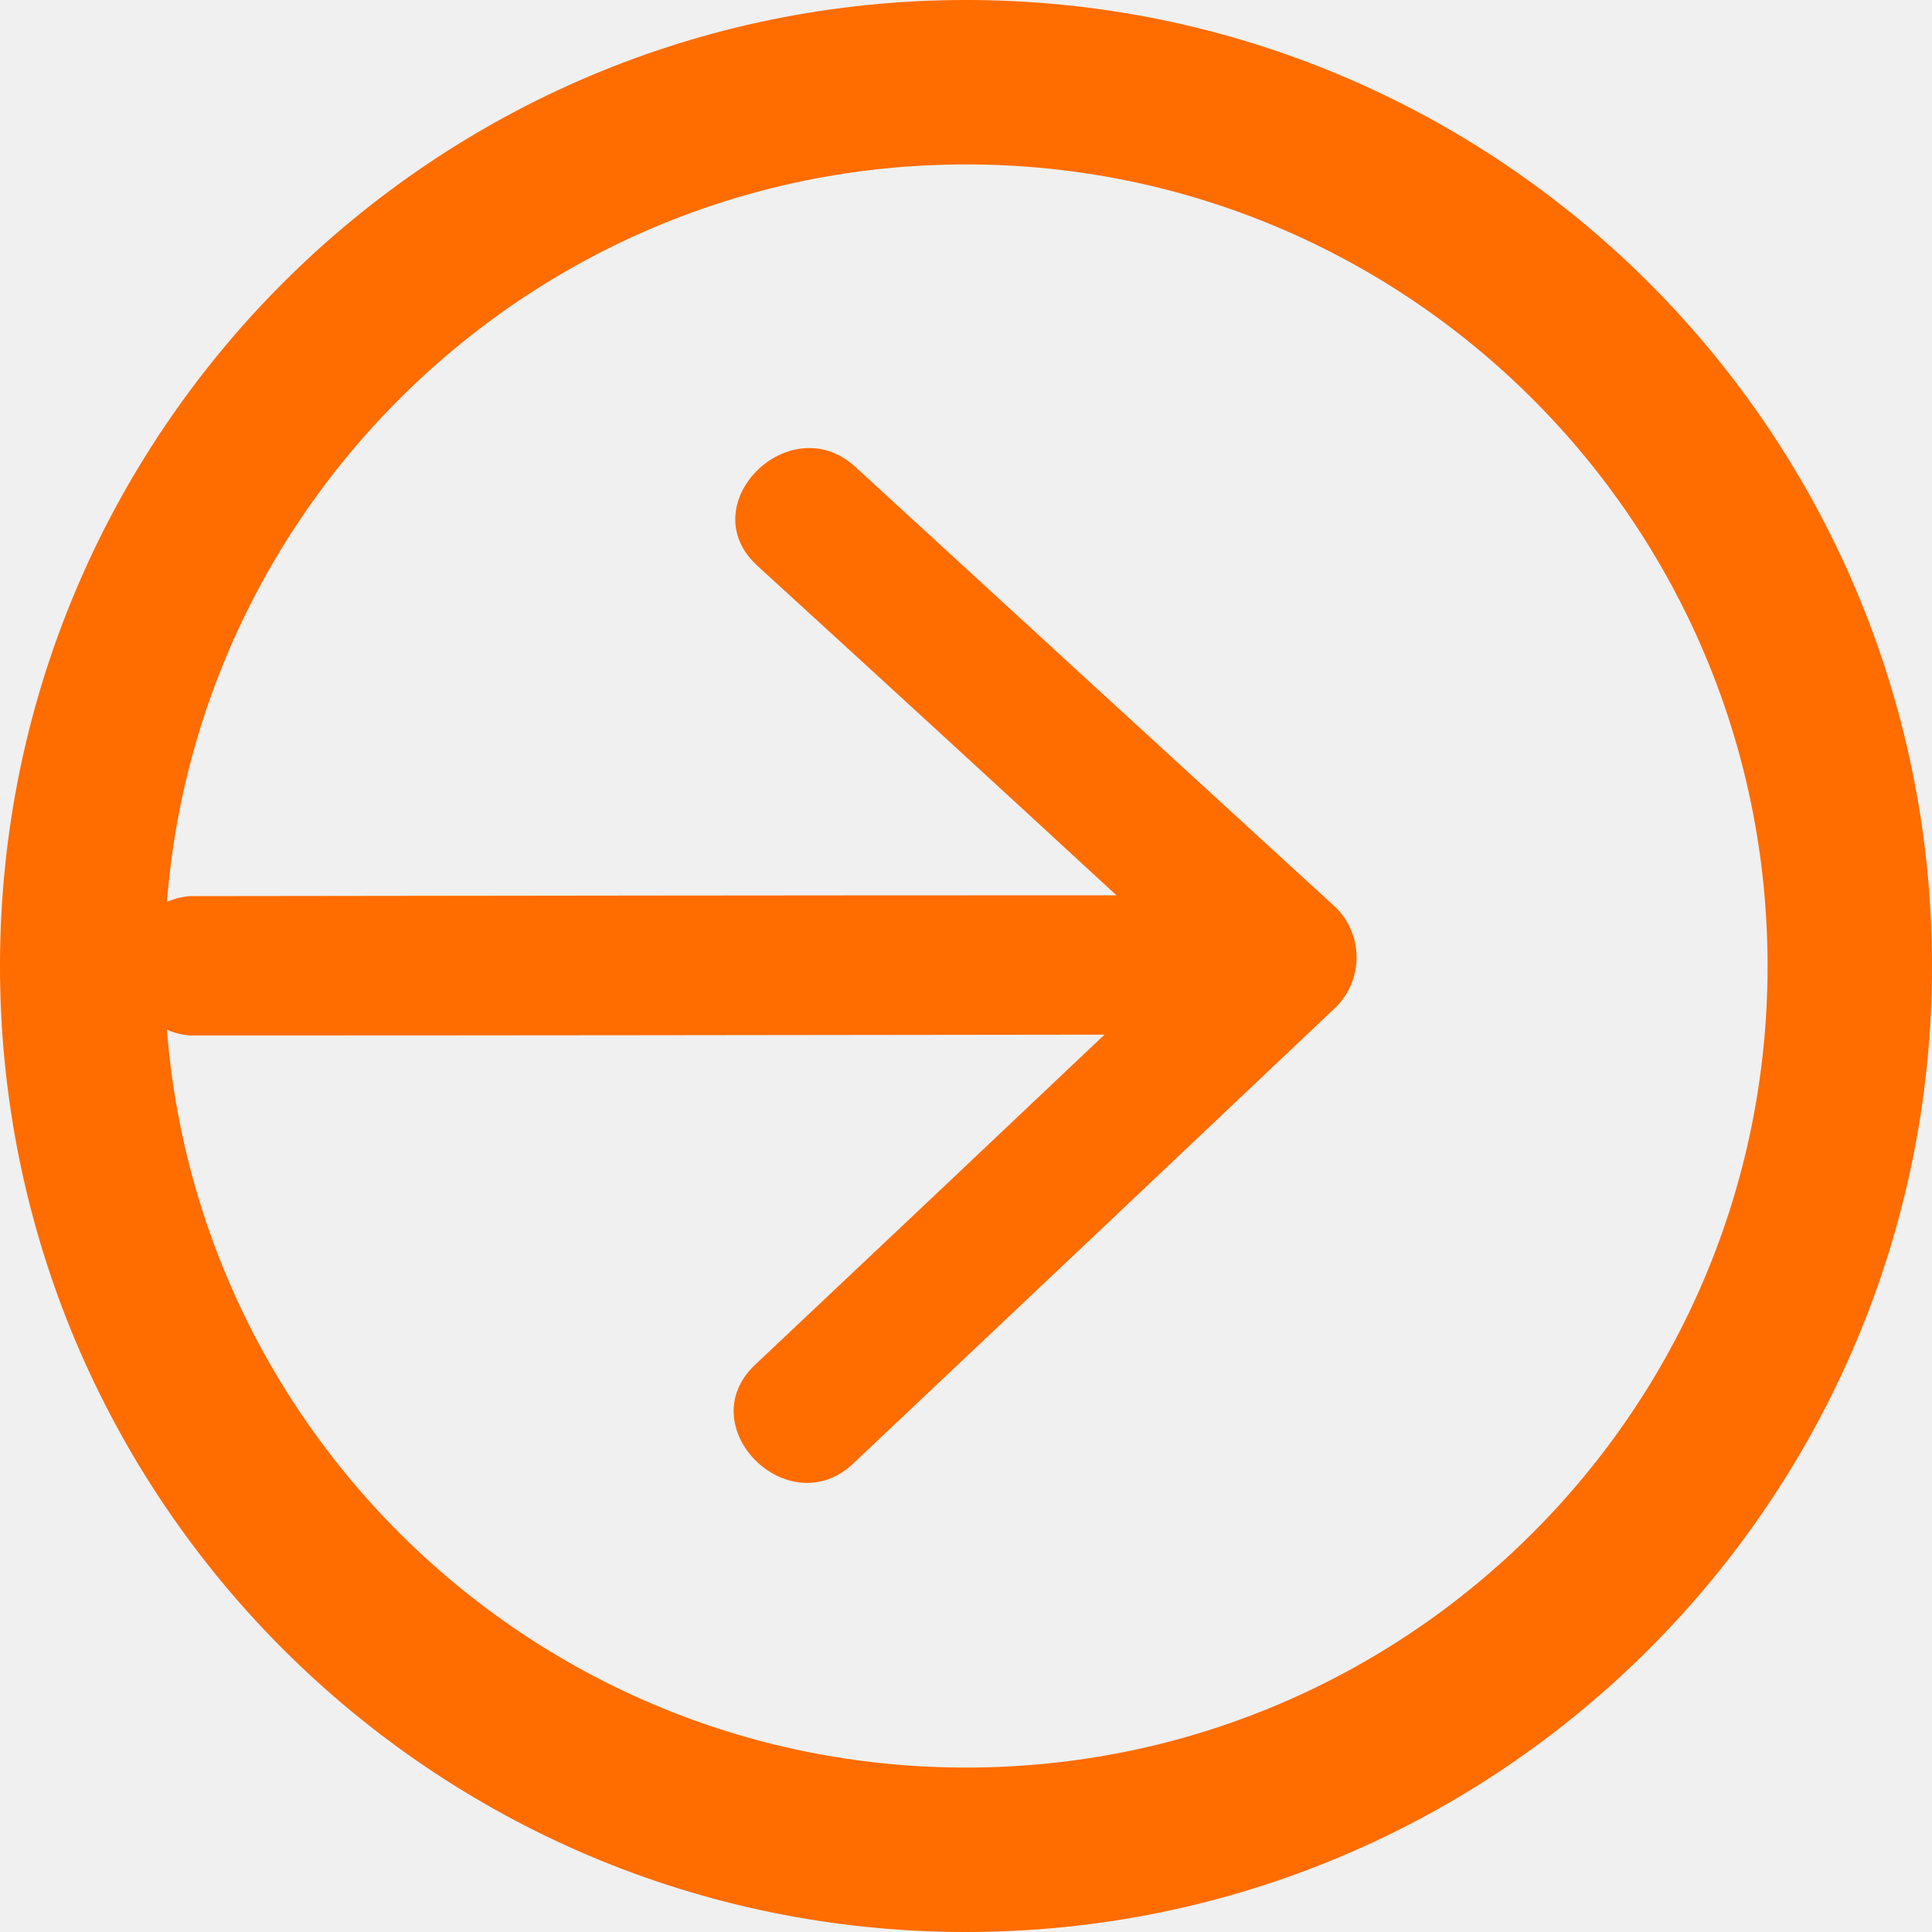
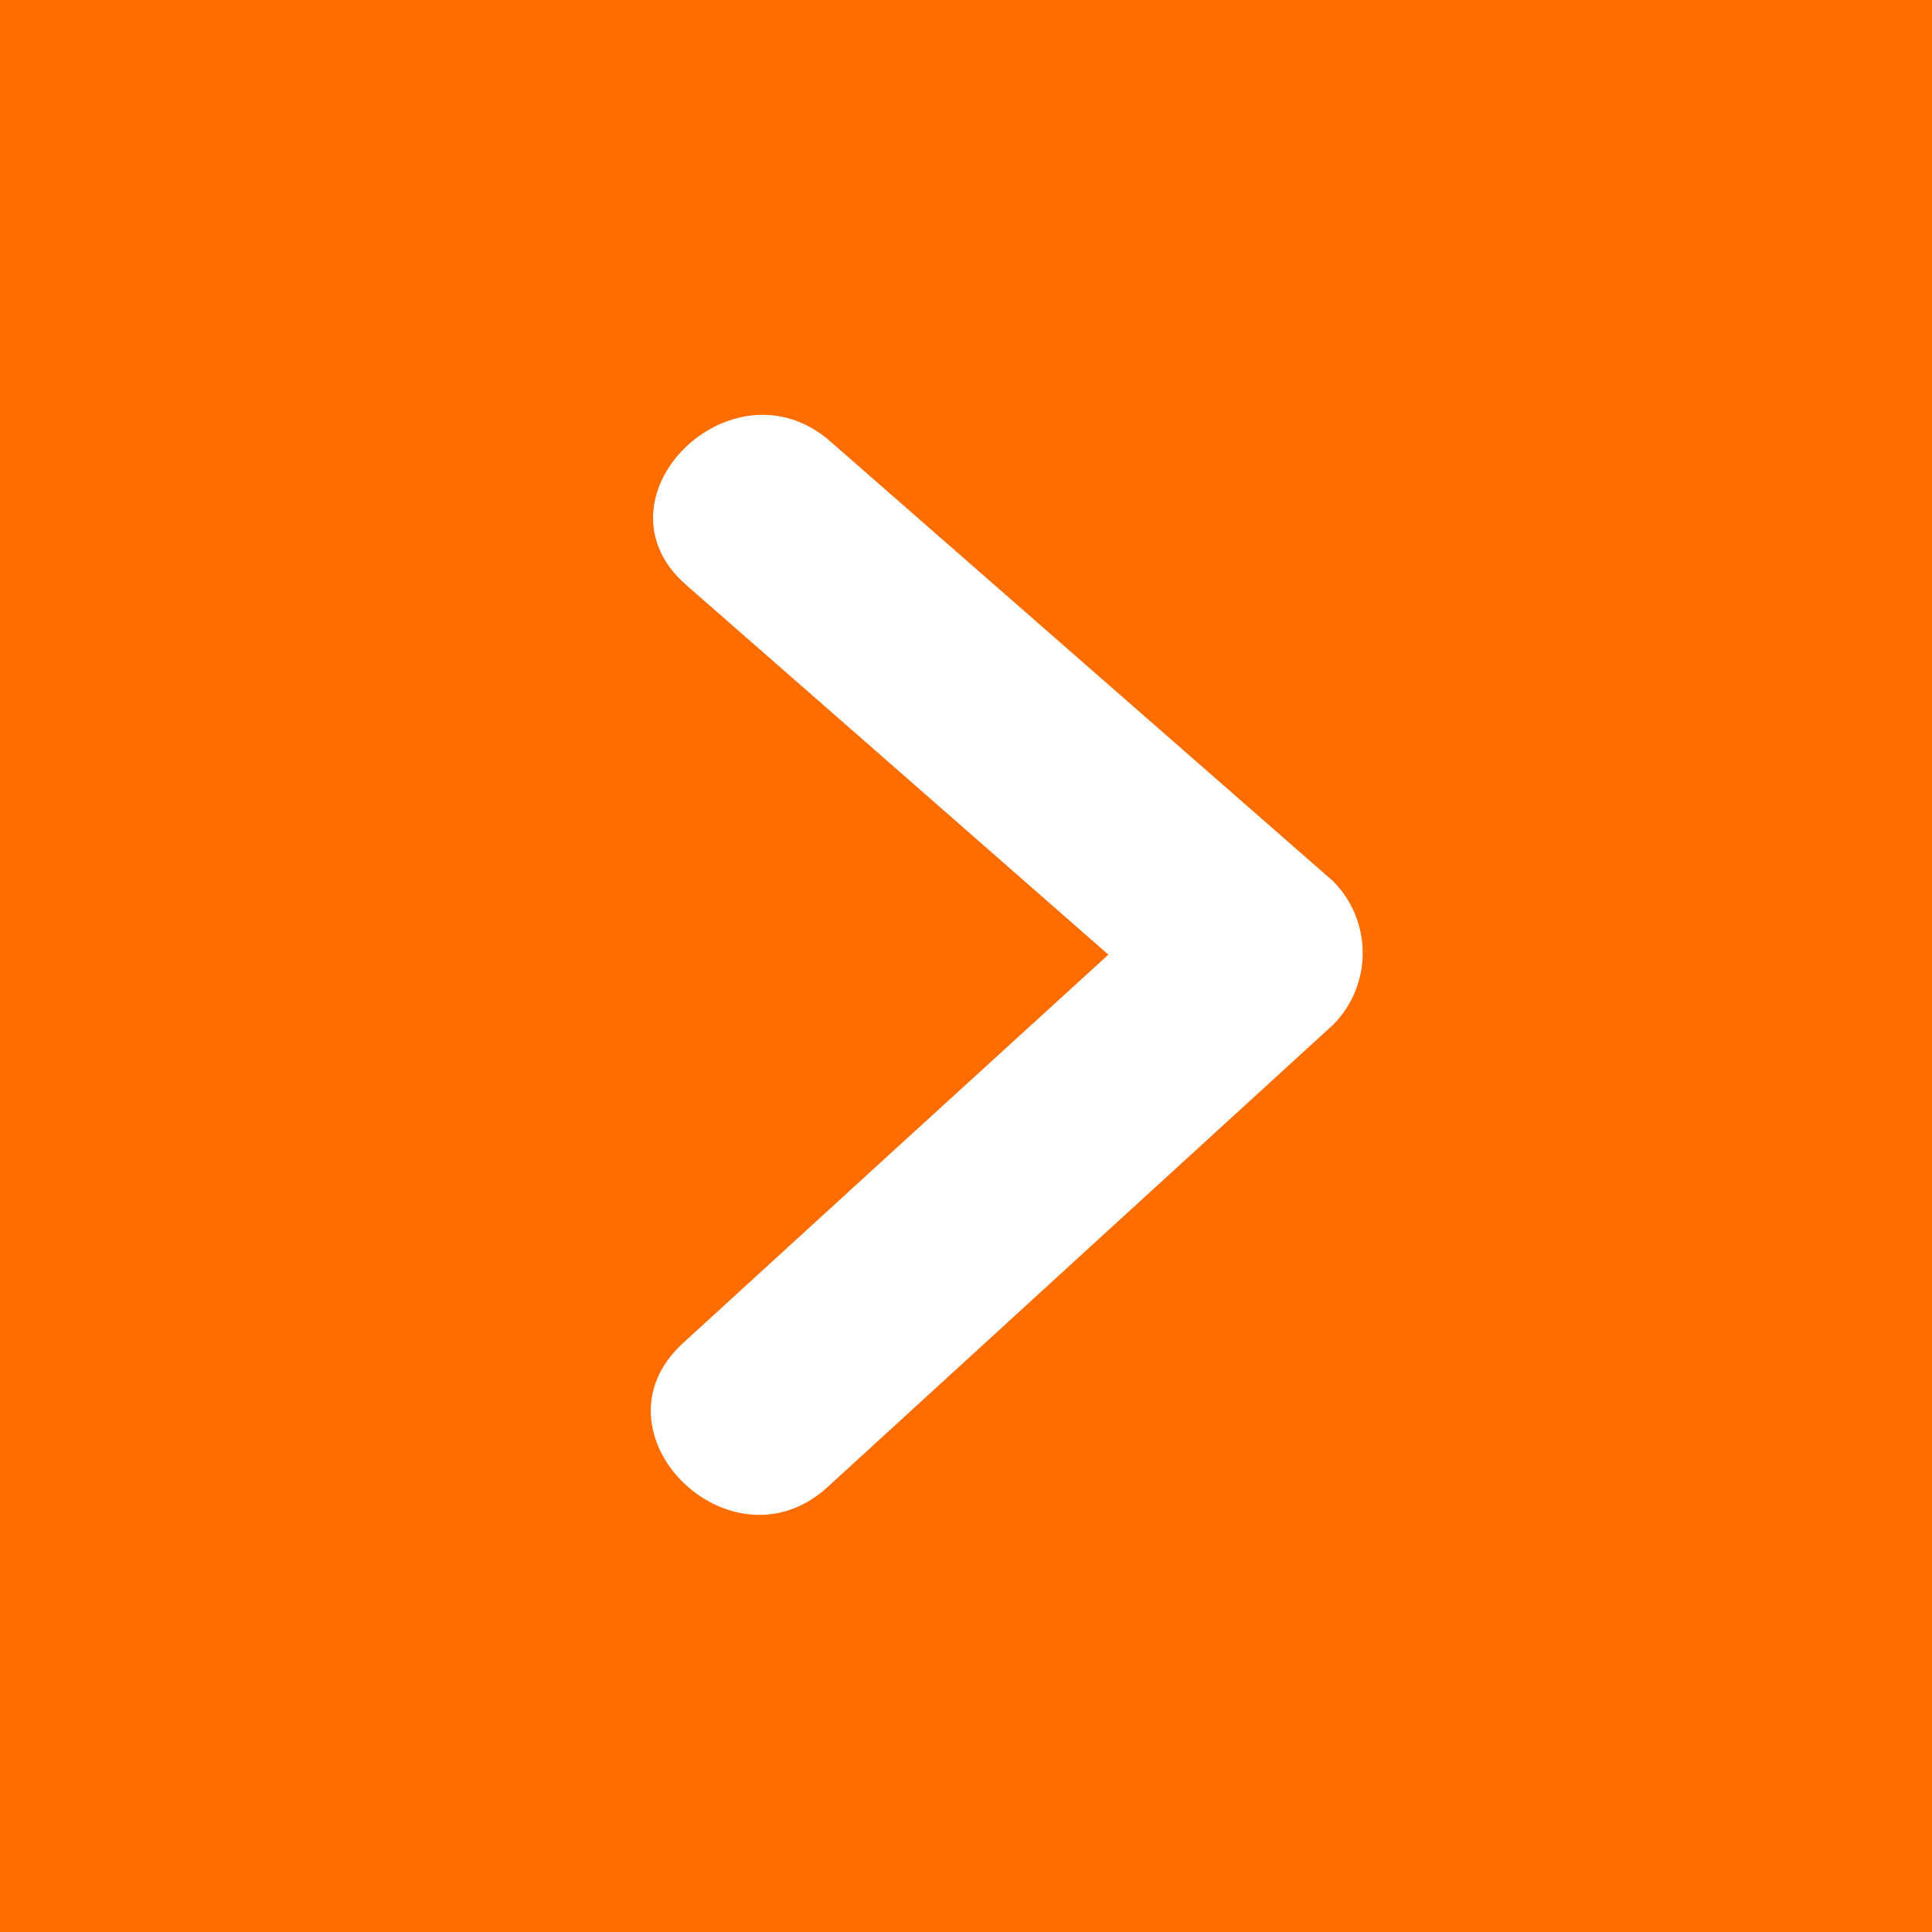
- <svg xmlns="http://www.w3.org/2000/svg" width="47" height="47" viewBox="0 0 47 47">
+ <svg xmlns="http://www.w3.org/2000/svg" width="46" height="46" viewBox="0 0 46 46">
  <defs>
    <style>
      .cls-1 {
-         fill: none;
-         stroke: #ff6c00;
-         stroke-width: 4px;
+         fill: #ff6c00;
      }

      .cls-2 {
-         fill: #ff6c00;
+         fill: #fff;
        fill-rule: evenodd;
      }
    </style>
  </defs>
-   <circle class="cls-1" cx="23.5" cy="23.5" r="21.5" />
-   <path class="cls-2" d="M2275.51,2296.09q-5.85-5.355-11.7-10.73c-1.6-1.47-4,.92-2.39,2.4q4.38,4,8.74,8.02c-8.51,0-14.03.01-22.54,0.02a1.7,1.7,0,0,0,0,3.39c8.42,0,13.83-.01,22.25-0.02q-4.245,4.02-8.5,8.03c-1.59,1.5.81,3.9,2.39,2.4q5.88-5.55,11.75-11.11A1.711,1.711,0,0,0,2275.51,2296.09Z" transform="translate(-2243 -2274)" />
+   <rect class="cls-1" width="46" height="46" />
+   <path class="cls-2" d="M2002.74,1881.98l-11.97-10.47c-2.34-2.05-5.79,1.36-3.43,3.42q5.025,4.395,10.05,8.8-5.07,4.62-10.13,9.25c-2.31,2.12,1.13,5.53,3.44,3.43q6.015-5.505,12.04-11.01A2.426,2.426,0,0,0,2002.74,1881.98Z" transform="translate(-1971 -1861)" />
</svg>
